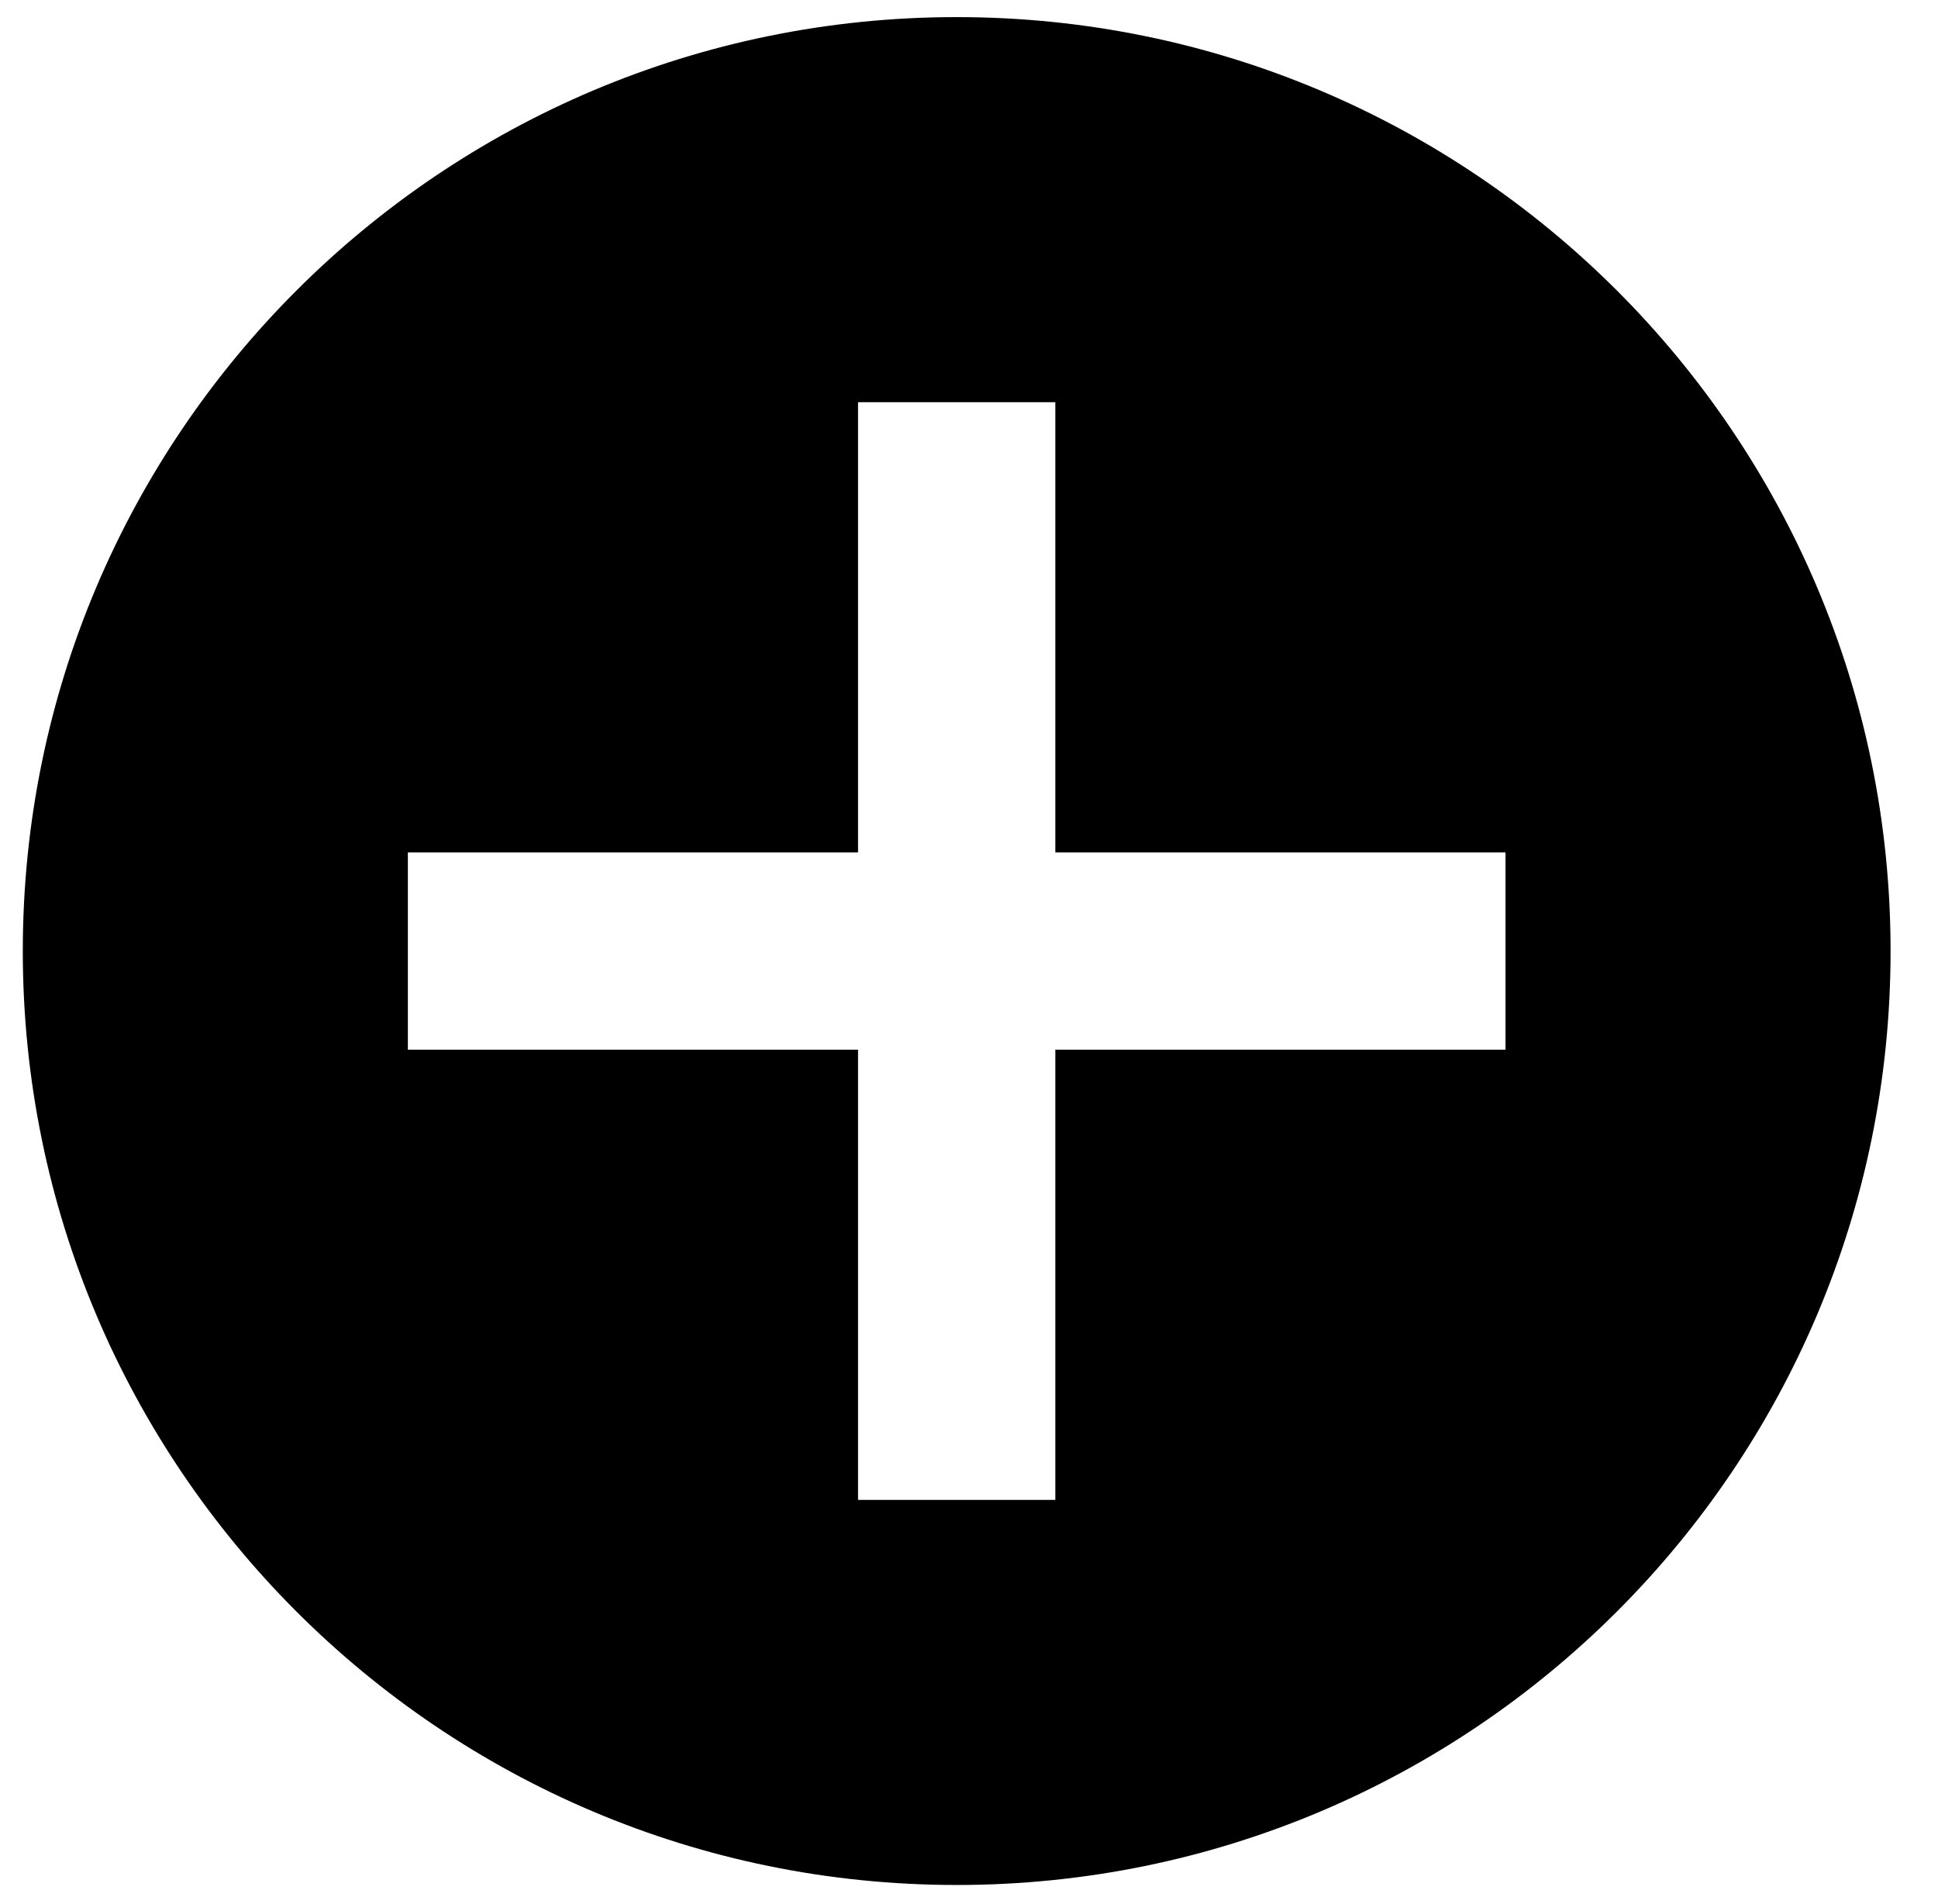
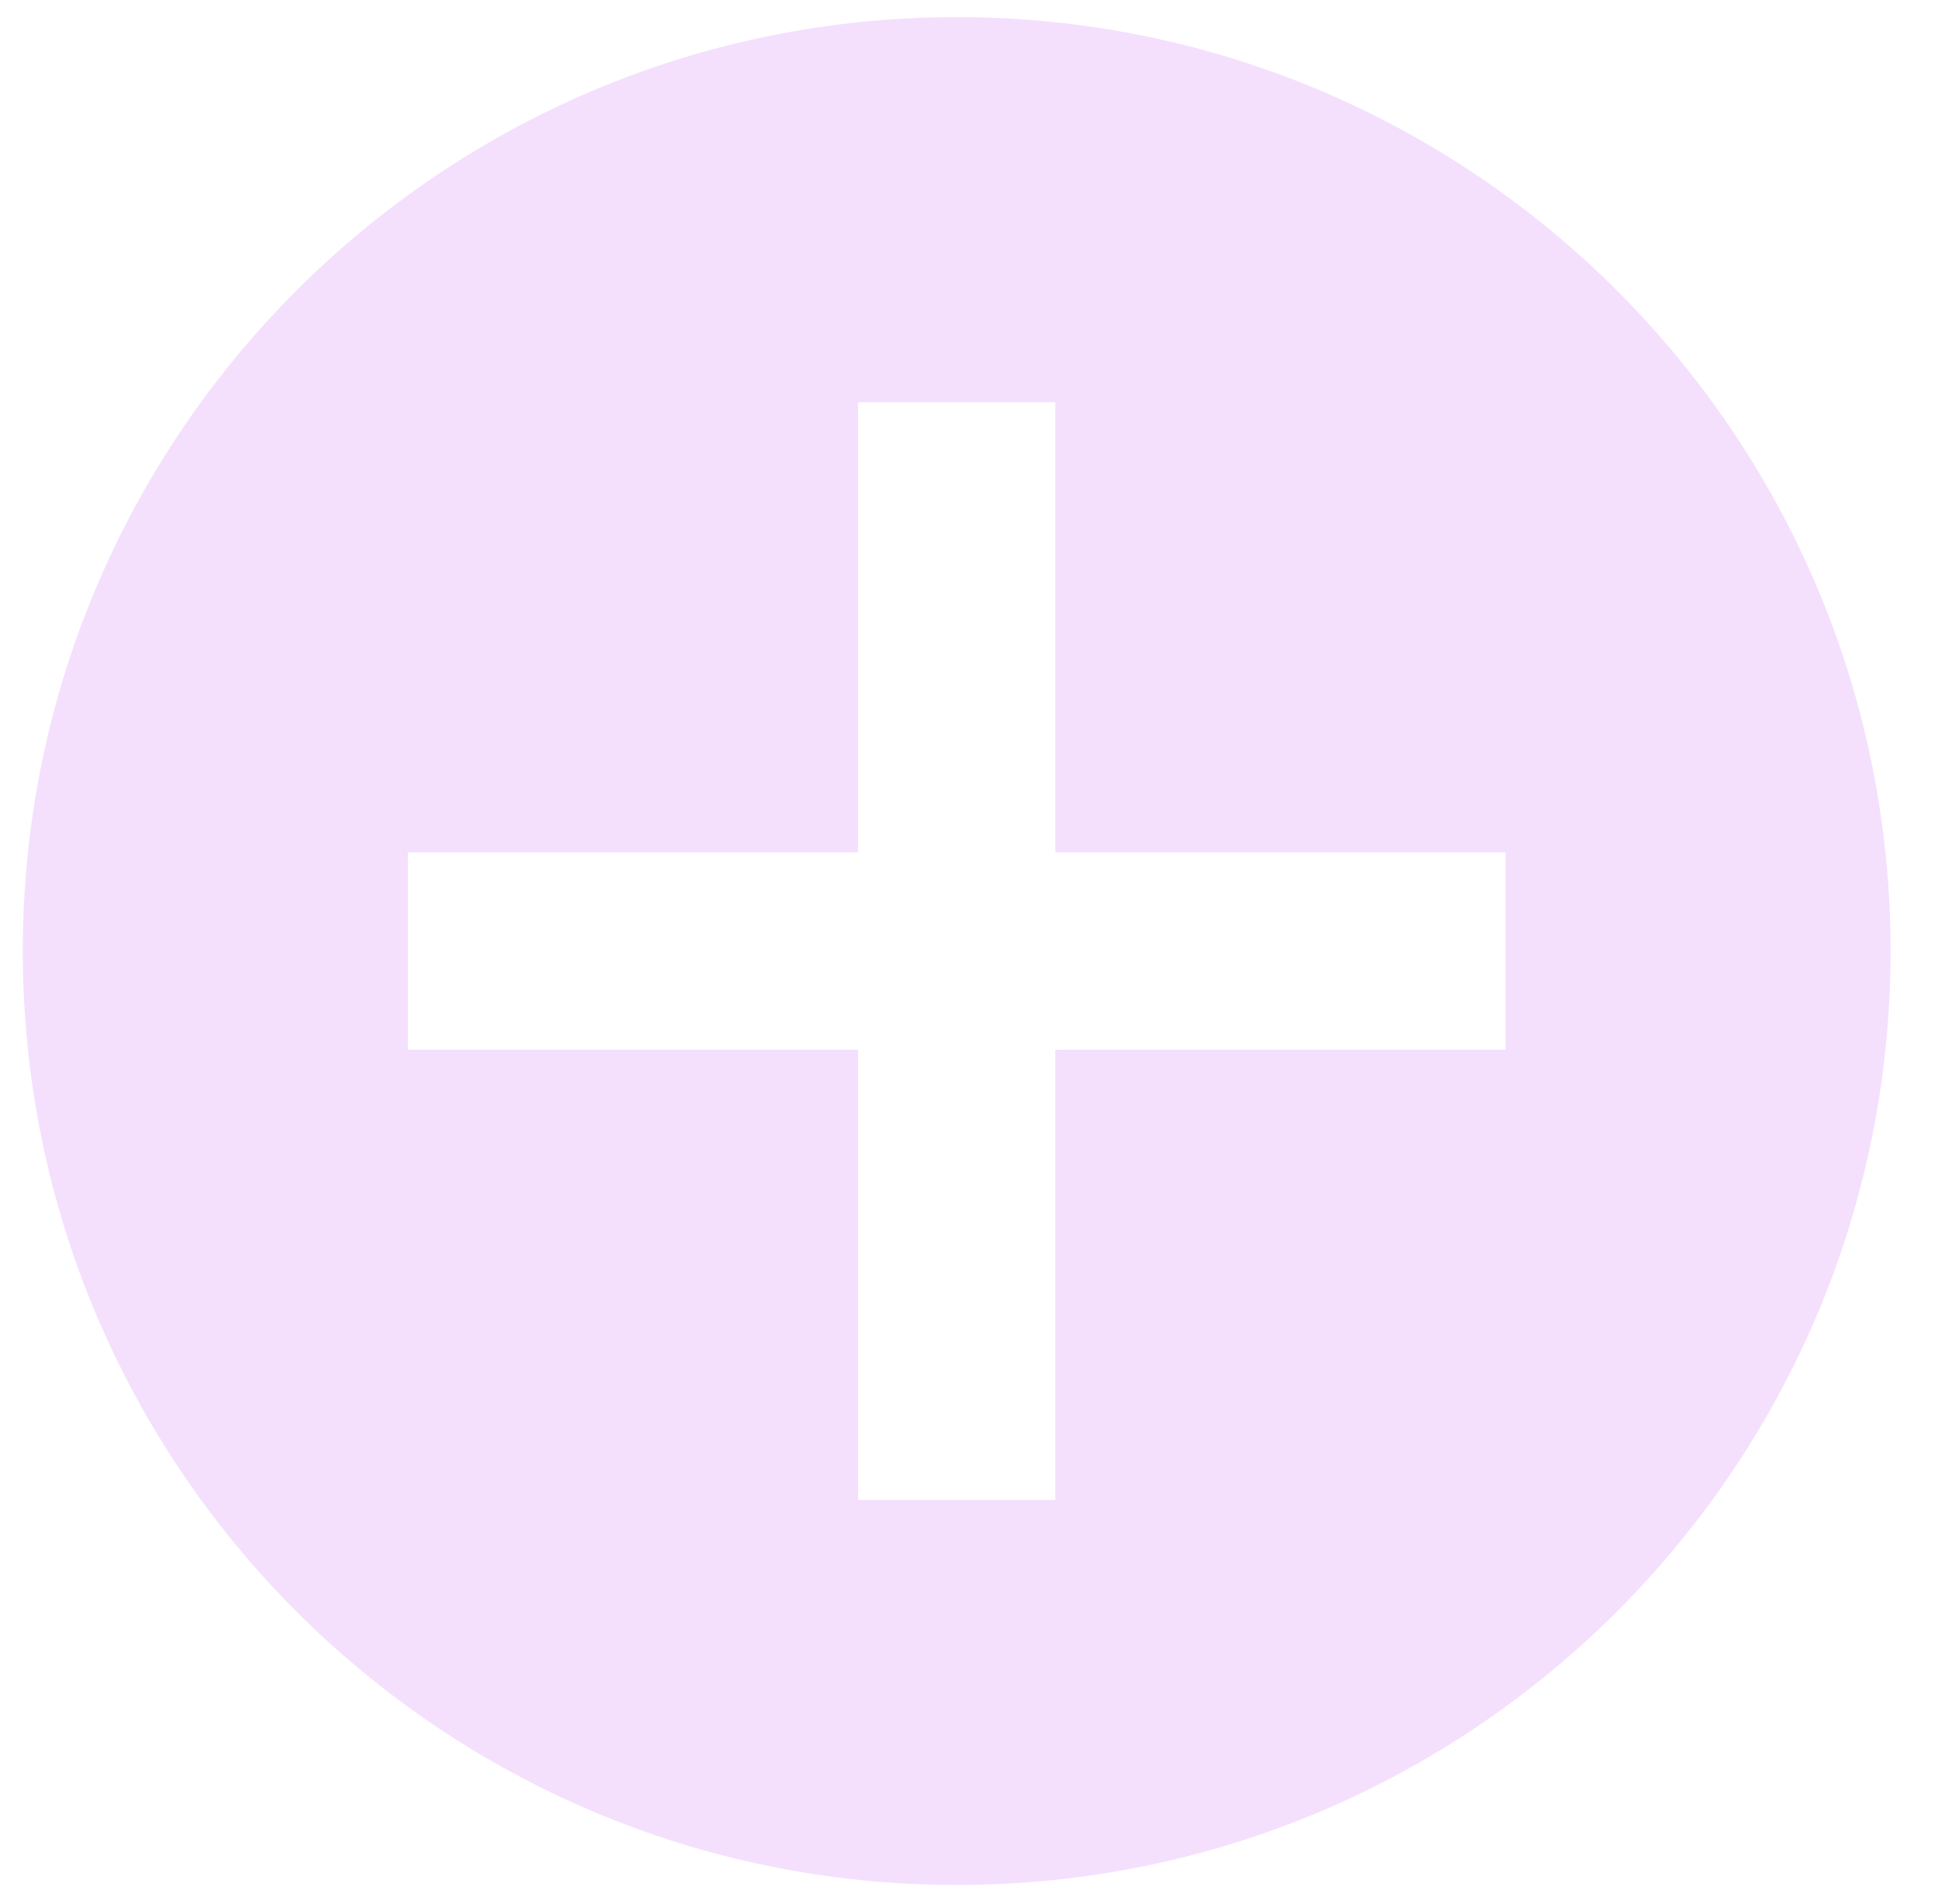
- <svg class="bullet" viewBox="-2 -30 170 167">
+ <svg xmlns="http://www.w3.org/2000/svg" viewBox="-2 -30 170 167" style="fill: #f4e0fd;">
  <path d="M 81.92,-28.5 C 36.677,-28.5 -1.1045684e-6,8.177 0,53.42 c -1.1045684e-6,45.243 36.677,81.92 81.92,81.92 45.243,0 81.92,-36.677 81.92,-81.92 0,-45.243 -36.677,-81.92 -81.92,-81.92 z M 73.267,5.278 h 17.306 v 39.489 h 39.489 v 17.306 H 90.573 V 101.562 H 73.267 V 62.073 h -39.489 v -17.306 h 39.489 z" />
</svg>
